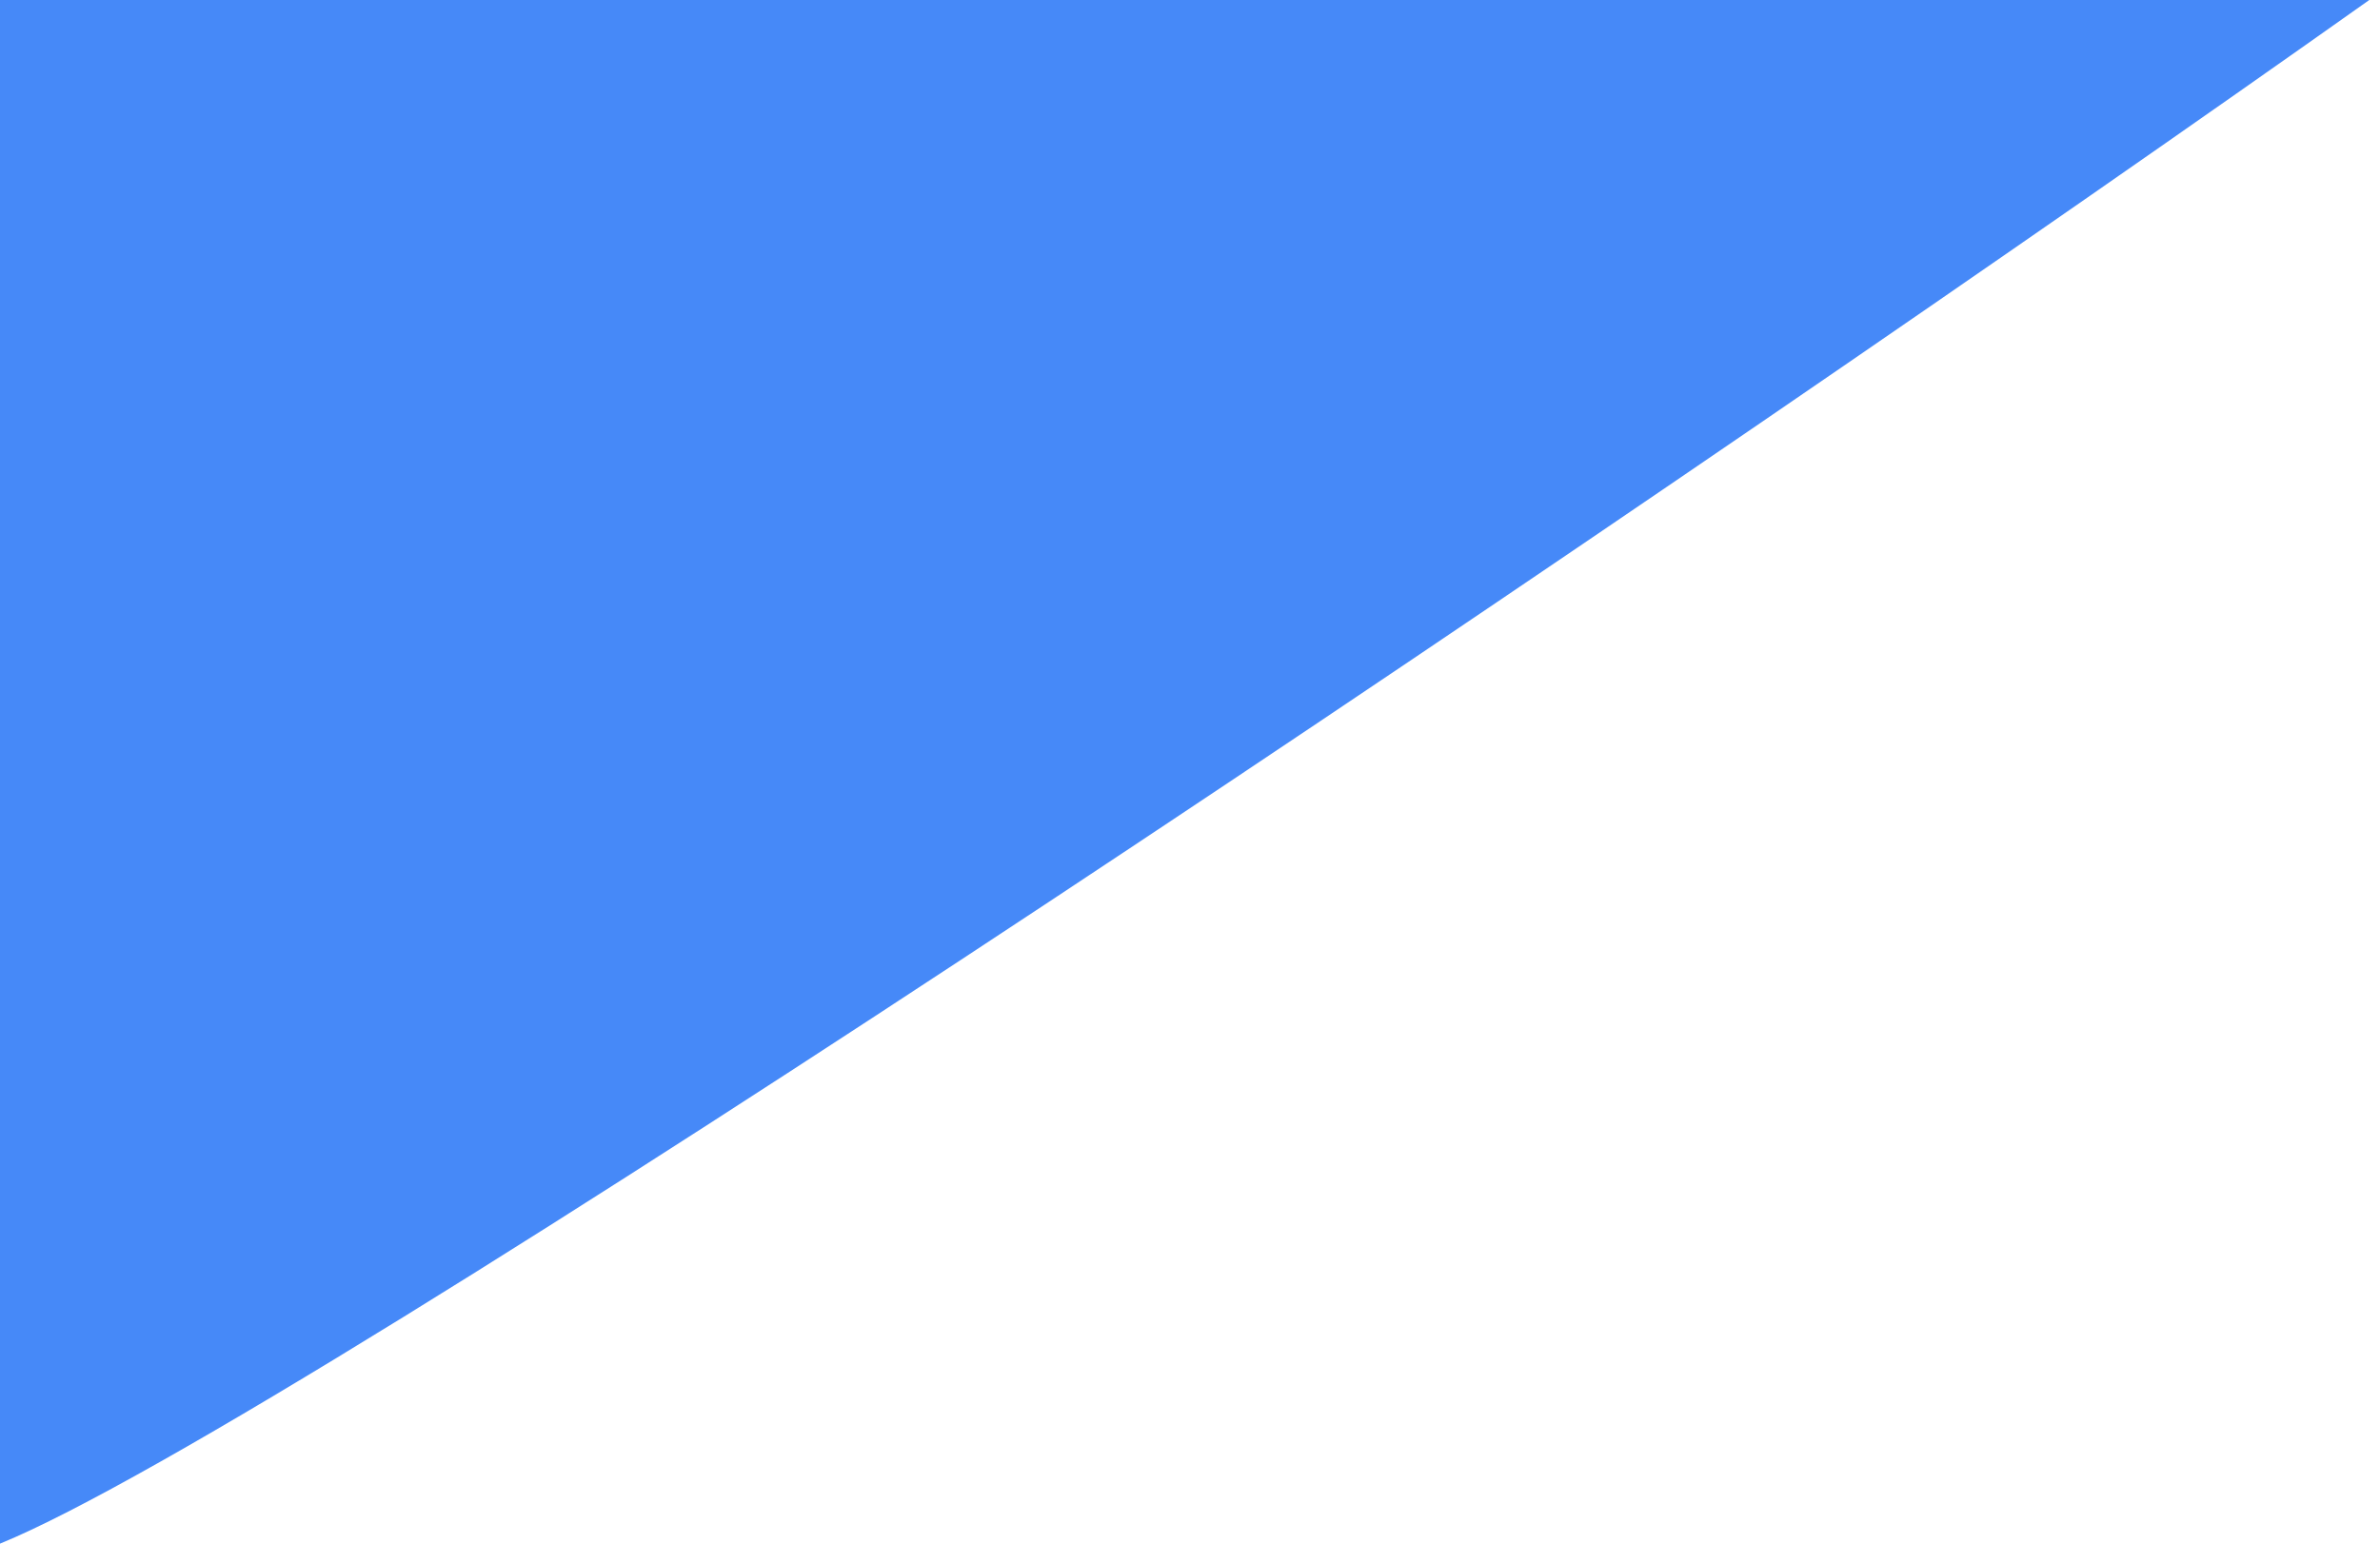
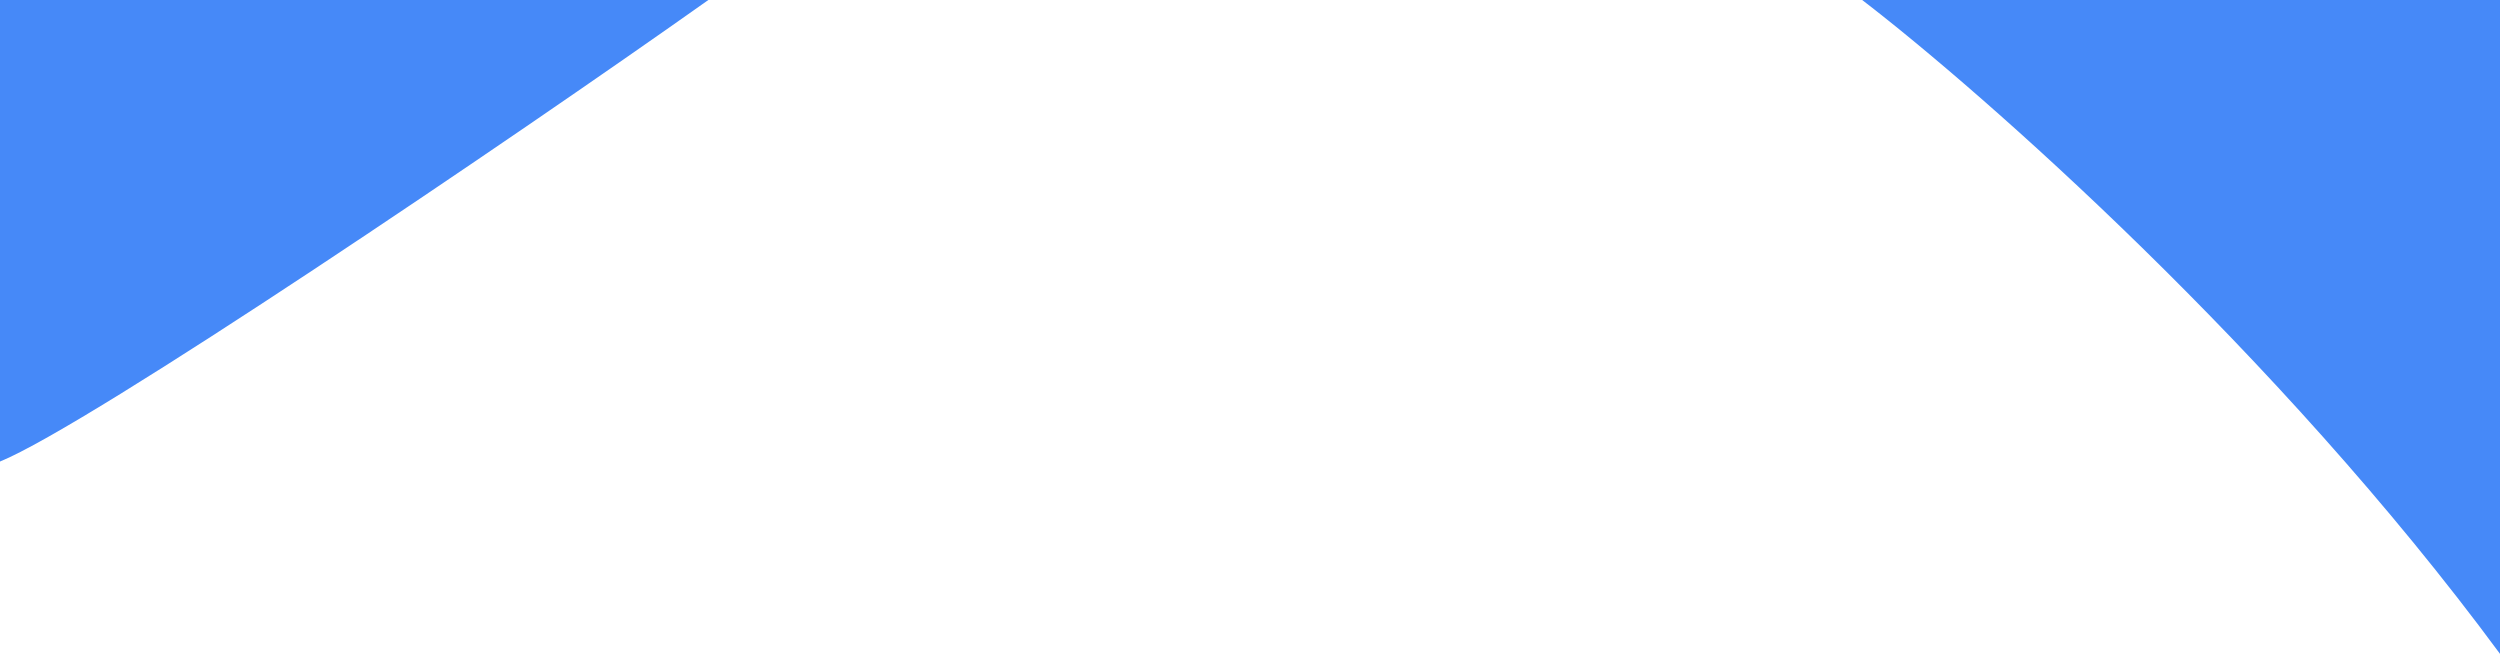
- <svg xmlns="http://www.w3.org/2000/svg" width="111" height="72" viewBox="0 0 111 72" fill="none">
+ <svg xmlns="http://www.w3.org/2000/svg" width="390" height="102" viewBox="0 0 390 102" fill="none">
  <path d="M110.5 0H0V72C14.005 66.292 79.603 21.892 110.5 0Z" fill="#0961F5" fill-opacity="0.75" />
+   <path d="M390 102C355.2 54.8 309.167 14.333 290.5 0H390V102Z" fill="#0961F5" fill-opacity="0.75" />
</svg>
